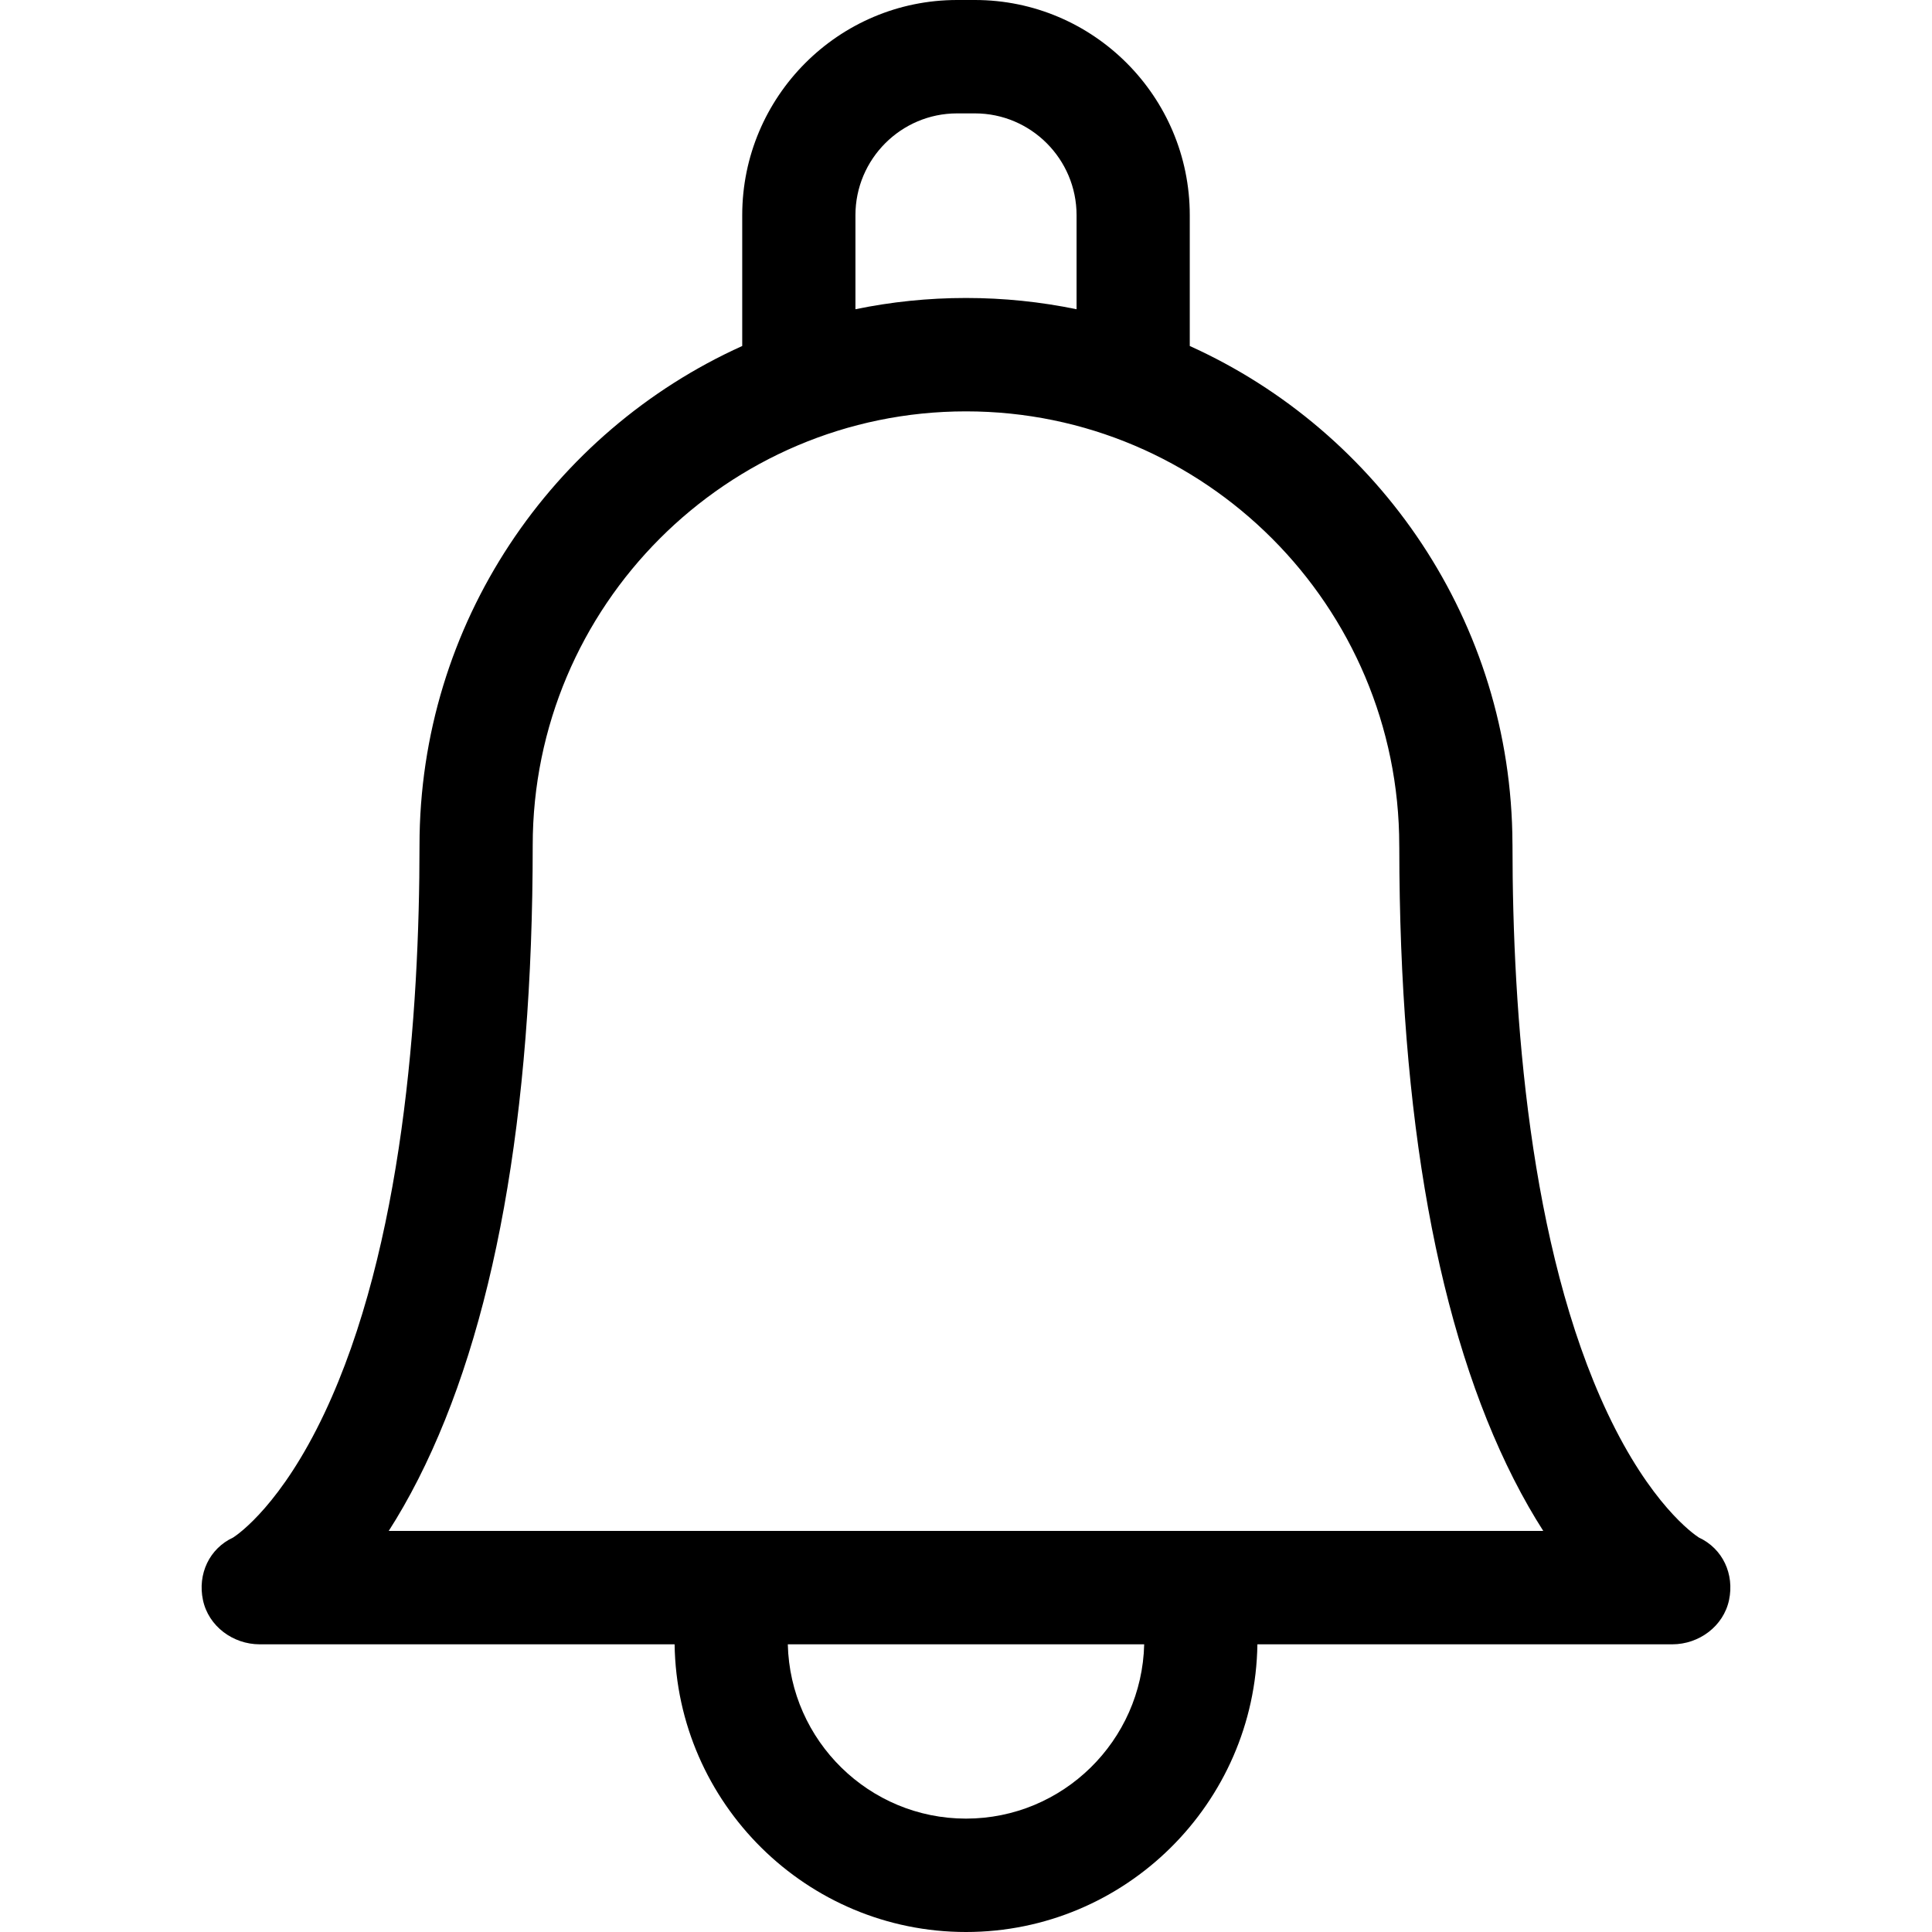
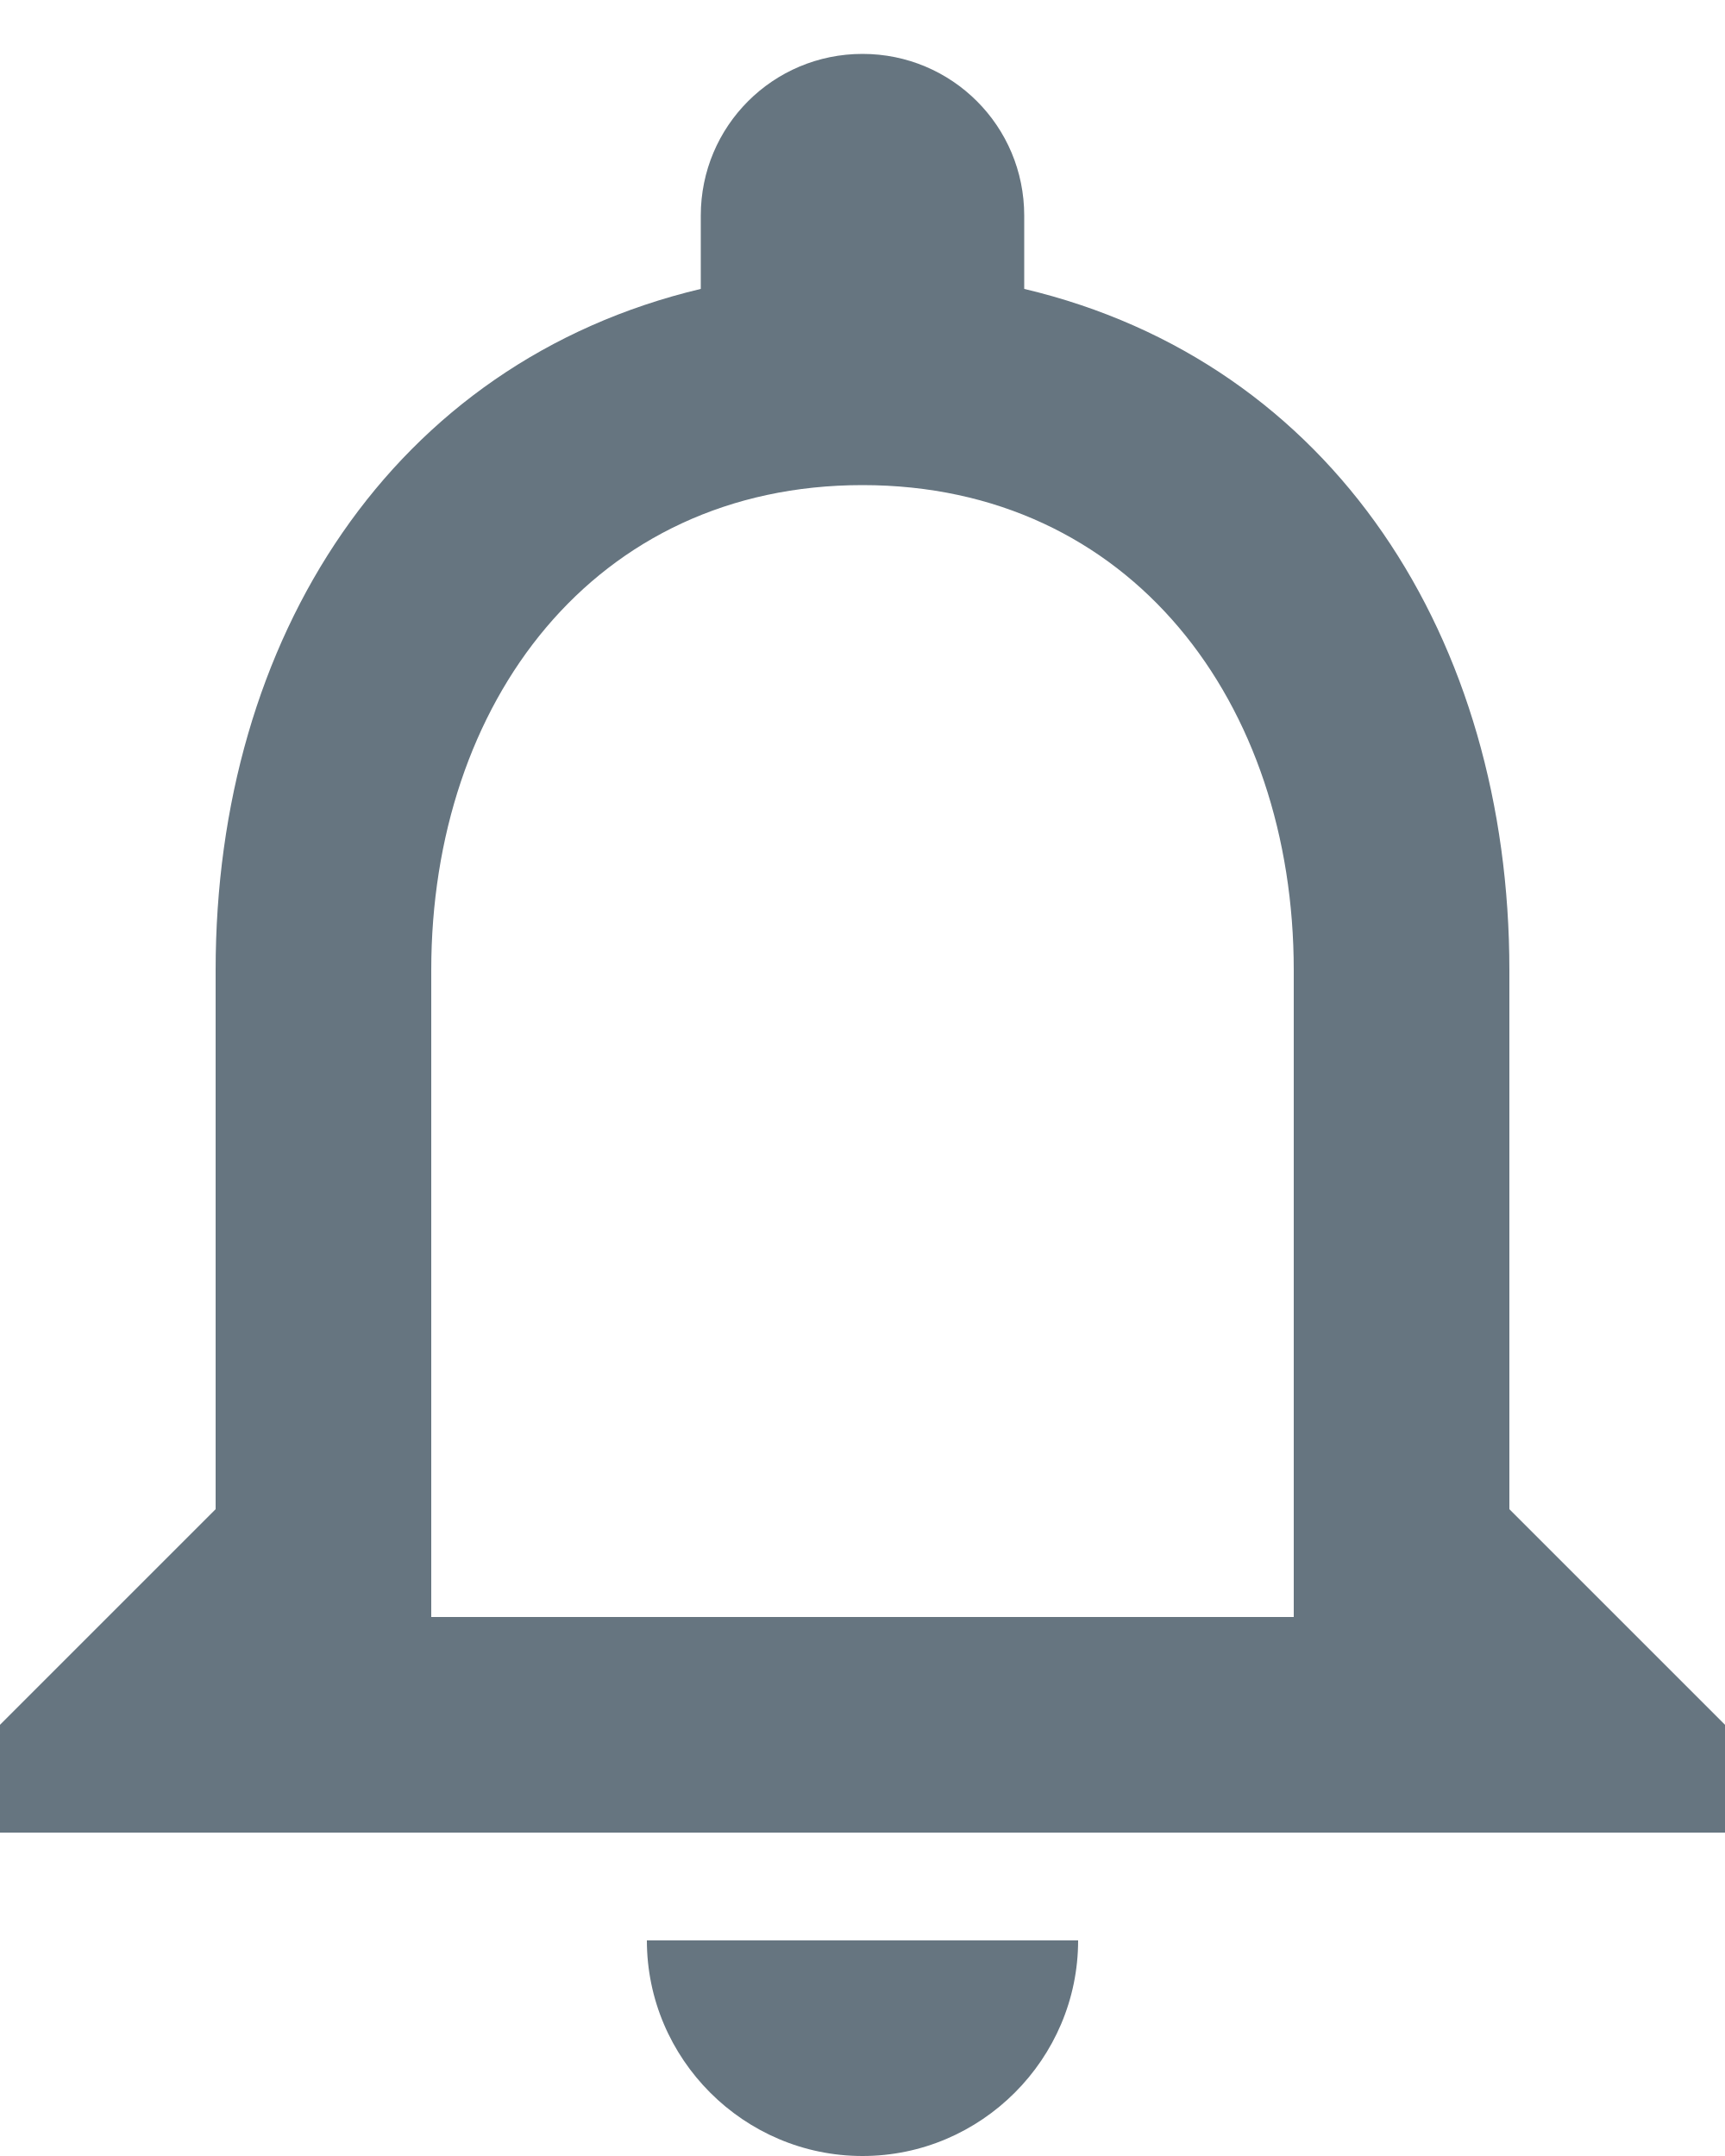
- <svg xmlns="http://www.w3.org/2000/svg" id="Capa_1" enable-background="new 0 0 512 512" height="512" viewBox="0 0 512 512" width="512">
-   <path d="m450.201 407.453c-1.505-.977-12.832-8.912-24.174-32.917-20.829-44.082-25.201-106.18-25.201-150.511 0-.193-.004-.384-.011-.576-.227-58.589-35.31-109.095-85.514-131.756v-34.657c0-31.45-25.544-57.036-56.942-57.036h-4.719c-31.398 0-56.942 25.586-56.942 57.036v34.655c-50.372 22.734-85.525 73.498-85.525 132.334 0 44.331-4.372 106.428-25.201 150.511-11.341 24.004-22.668 31.939-24.174 32.917-6.342 2.935-9.469 9.715-8.01 16.586 1.473 6.939 7.959 11.723 15.042 11.723h109.947c.614 42.141 35.008 76.238 77.223 76.238s76.609-34.097 77.223-76.238h109.947c7.082 0 13.569-4.784 15.042-11.723 1.457-6.871-1.669-13.652-8.011-16.586zm-223.502-350.417c0-14.881 12.086-26.987 26.942-26.987h4.719c14.856 0 26.942 12.106 26.942 26.987v24.917c-9.468-1.957-19.269-2.987-29.306-2.987-10.034 0-19.832 1.029-29.296 2.984v-24.914zm29.301 424.915c-25.673 0-46.614-20.617-47.223-46.188h94.445c-.608 25.57-21.549 46.188-47.222 46.188zm60.4-76.239c-.003 0-213.385 0-213.385 0 2.595-4.044 5.236-8.623 7.861-13.798 20.104-39.643 30.298-96.129 30.298-167.889 0-63.417 51.509-115.01 114.821-115.01s114.821 51.593 114.821 115.06c0 .185.003.369.01.553.057 71.472 10.25 127.755 30.298 167.286 2.625 5.176 5.267 9.754 7.861 13.798z" />
+ <svg xmlns="http://www.w3.org/2000/svg" width="16px" height="20px" viewBox="0 0 16 20" version="1.1">
+   <defs />
+   <g id="Page-1" stroke="none" stroke-width="1" fill="none" fill-rule="evenodd">
+     <g id="TWITTER-PROFILE-2018" transform="translate(-220, -13)" fill="#667580" fill-rule="nonzero">
+       <g id="Header">
+         <g id="Left-side" transform="translate(128, 8)">
+           <g id="Notifications" transform="translate(92, 0)">
+             <g id="ic_notifications_none_24px" transform="translate(0, 5)">
+               <path d="M8,20 C9.1,20 10,19.1 10,18 L6,18 C6,19.1 6.9,20 8,20 Z M14,14 L14,9 C14,5.93 12.37,3.36 9.5,2.68 L9.5,2 C9.5,1.17 8.83,0.5 8,0.5 C7.17,0.5 6.5,1.17 6.5,2 L6.5,2.68 C3.64,3.36 2,5.92 2,9 L2,14 L0,16 L0,17 L16,17 L16,16 L14,14 Z M12,15 L4,15 L4,9 C4,6.52 5.51,4.5 8,4.5 C10.49,4.5 12,6.52 12,9 L12,15 Z" id="Shape" />
+             </g>
+           </g>
+         </g>
+       </g>
+     </g>
+   </g>
</svg>
